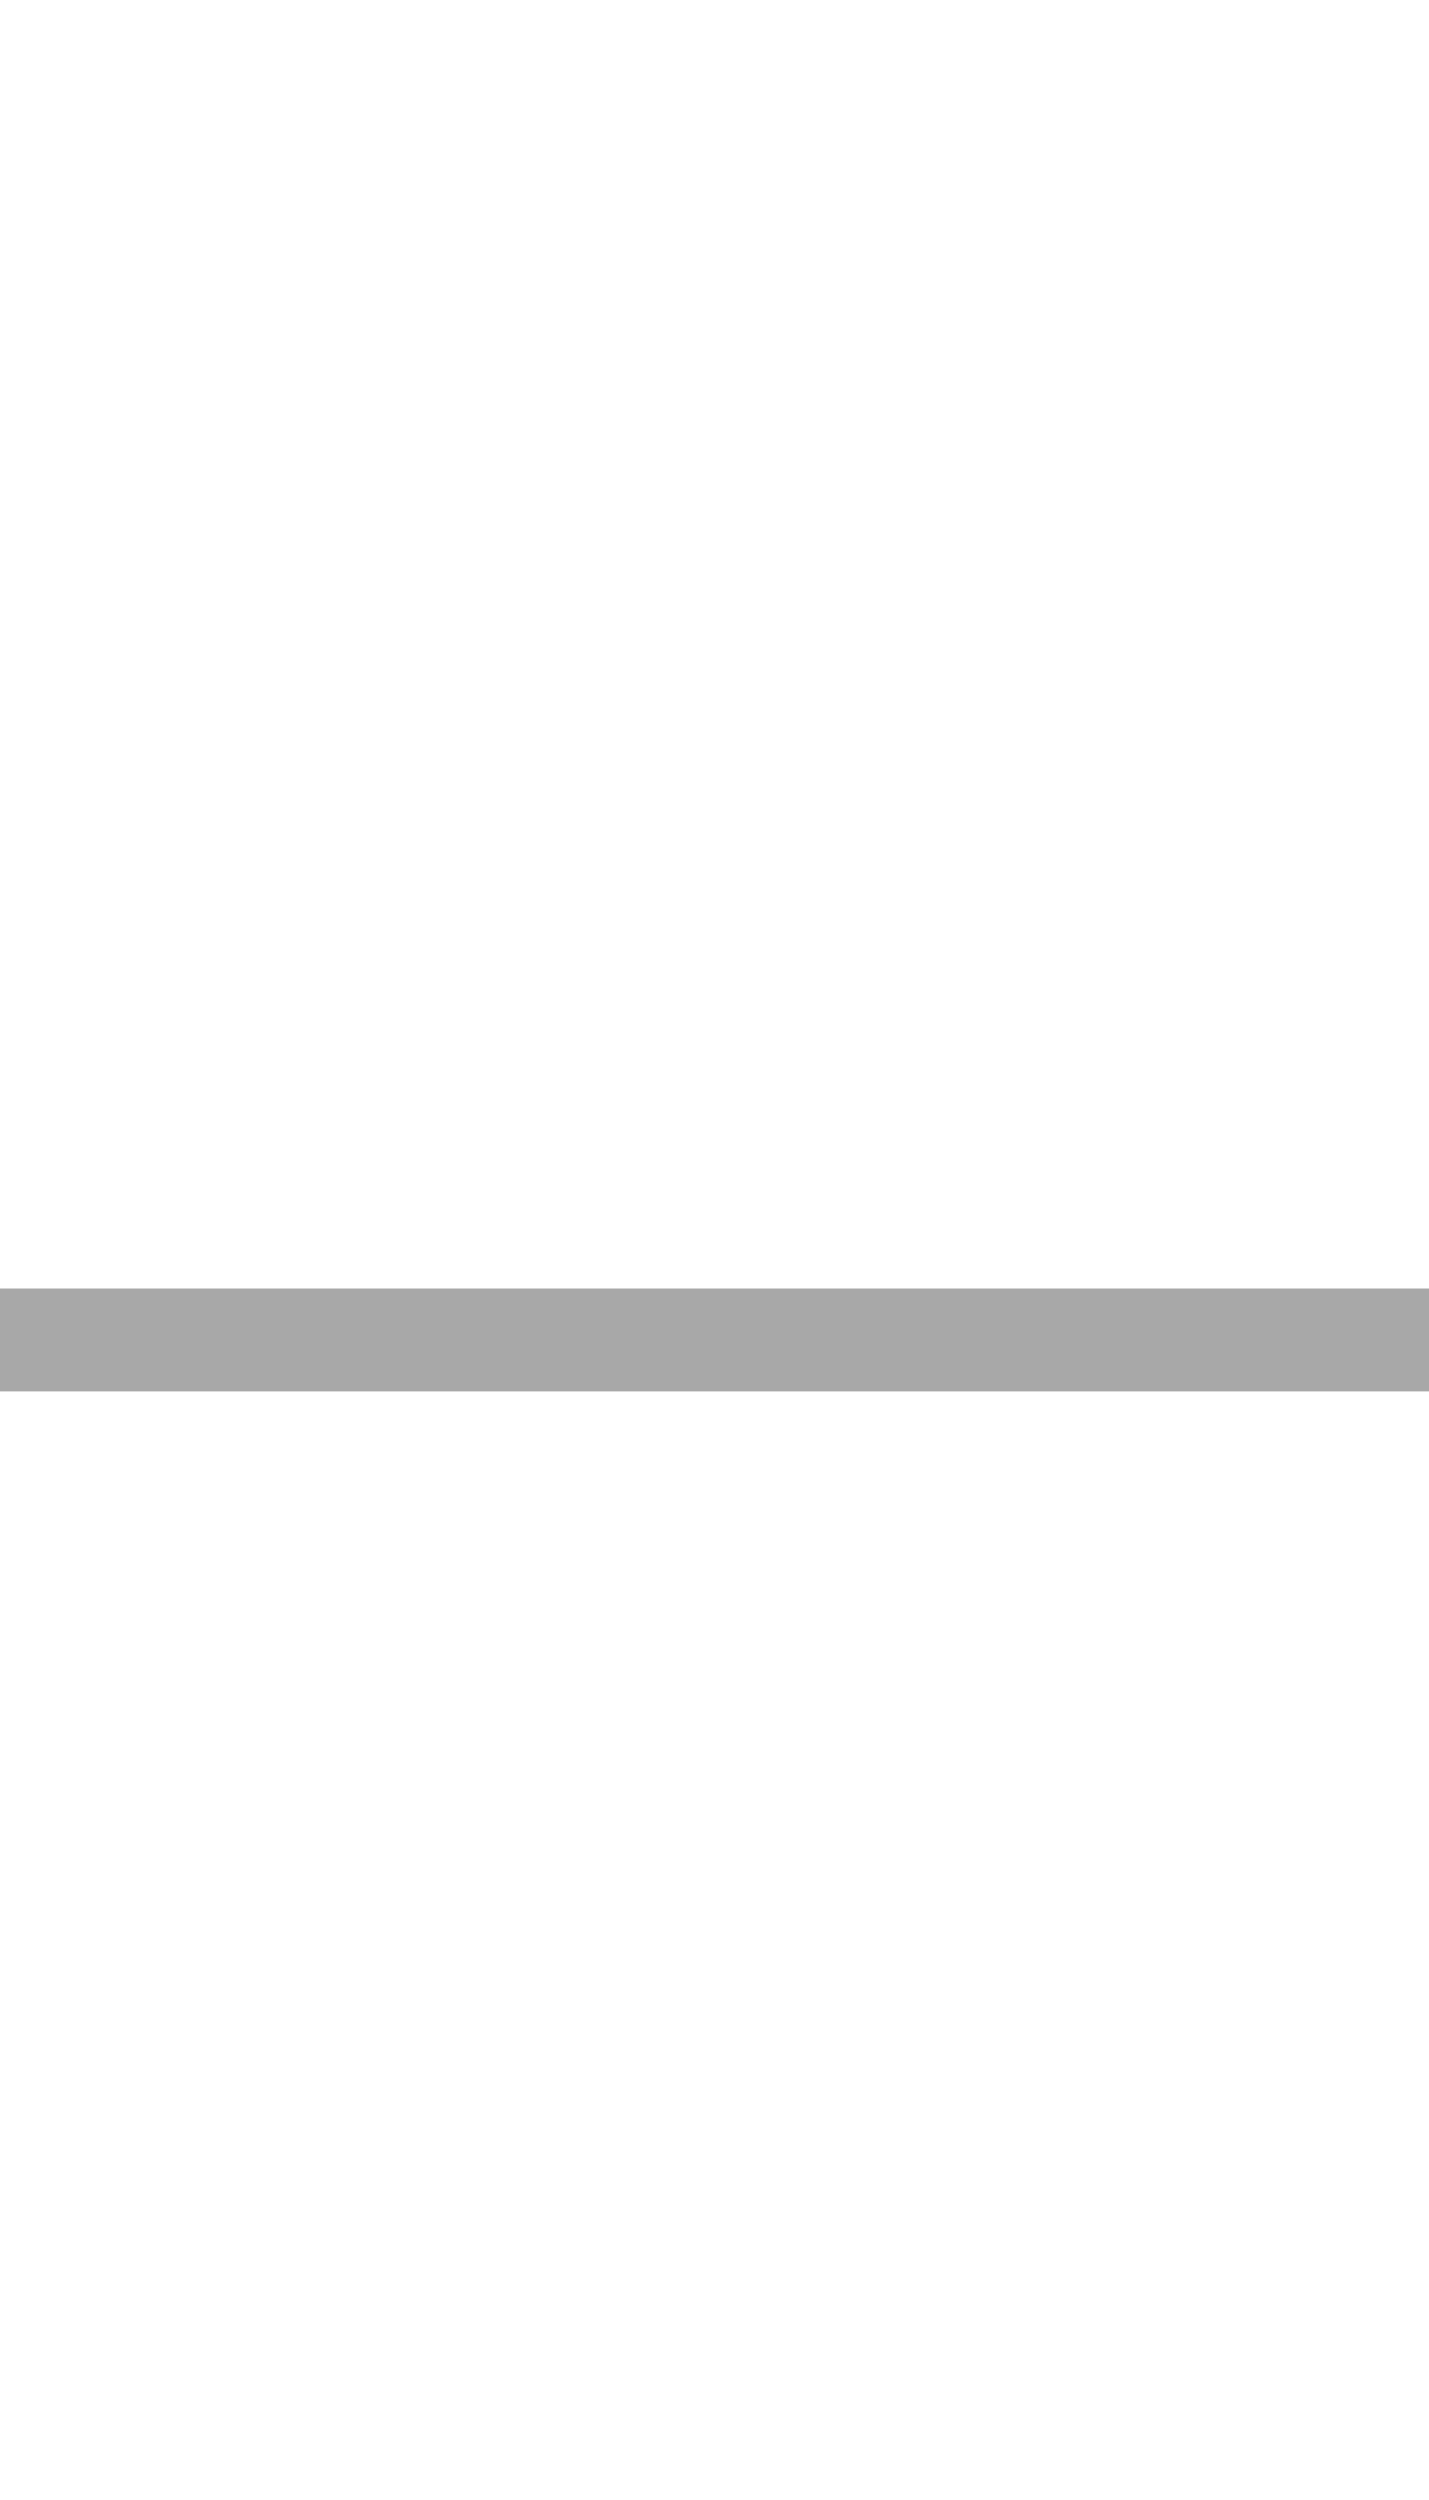
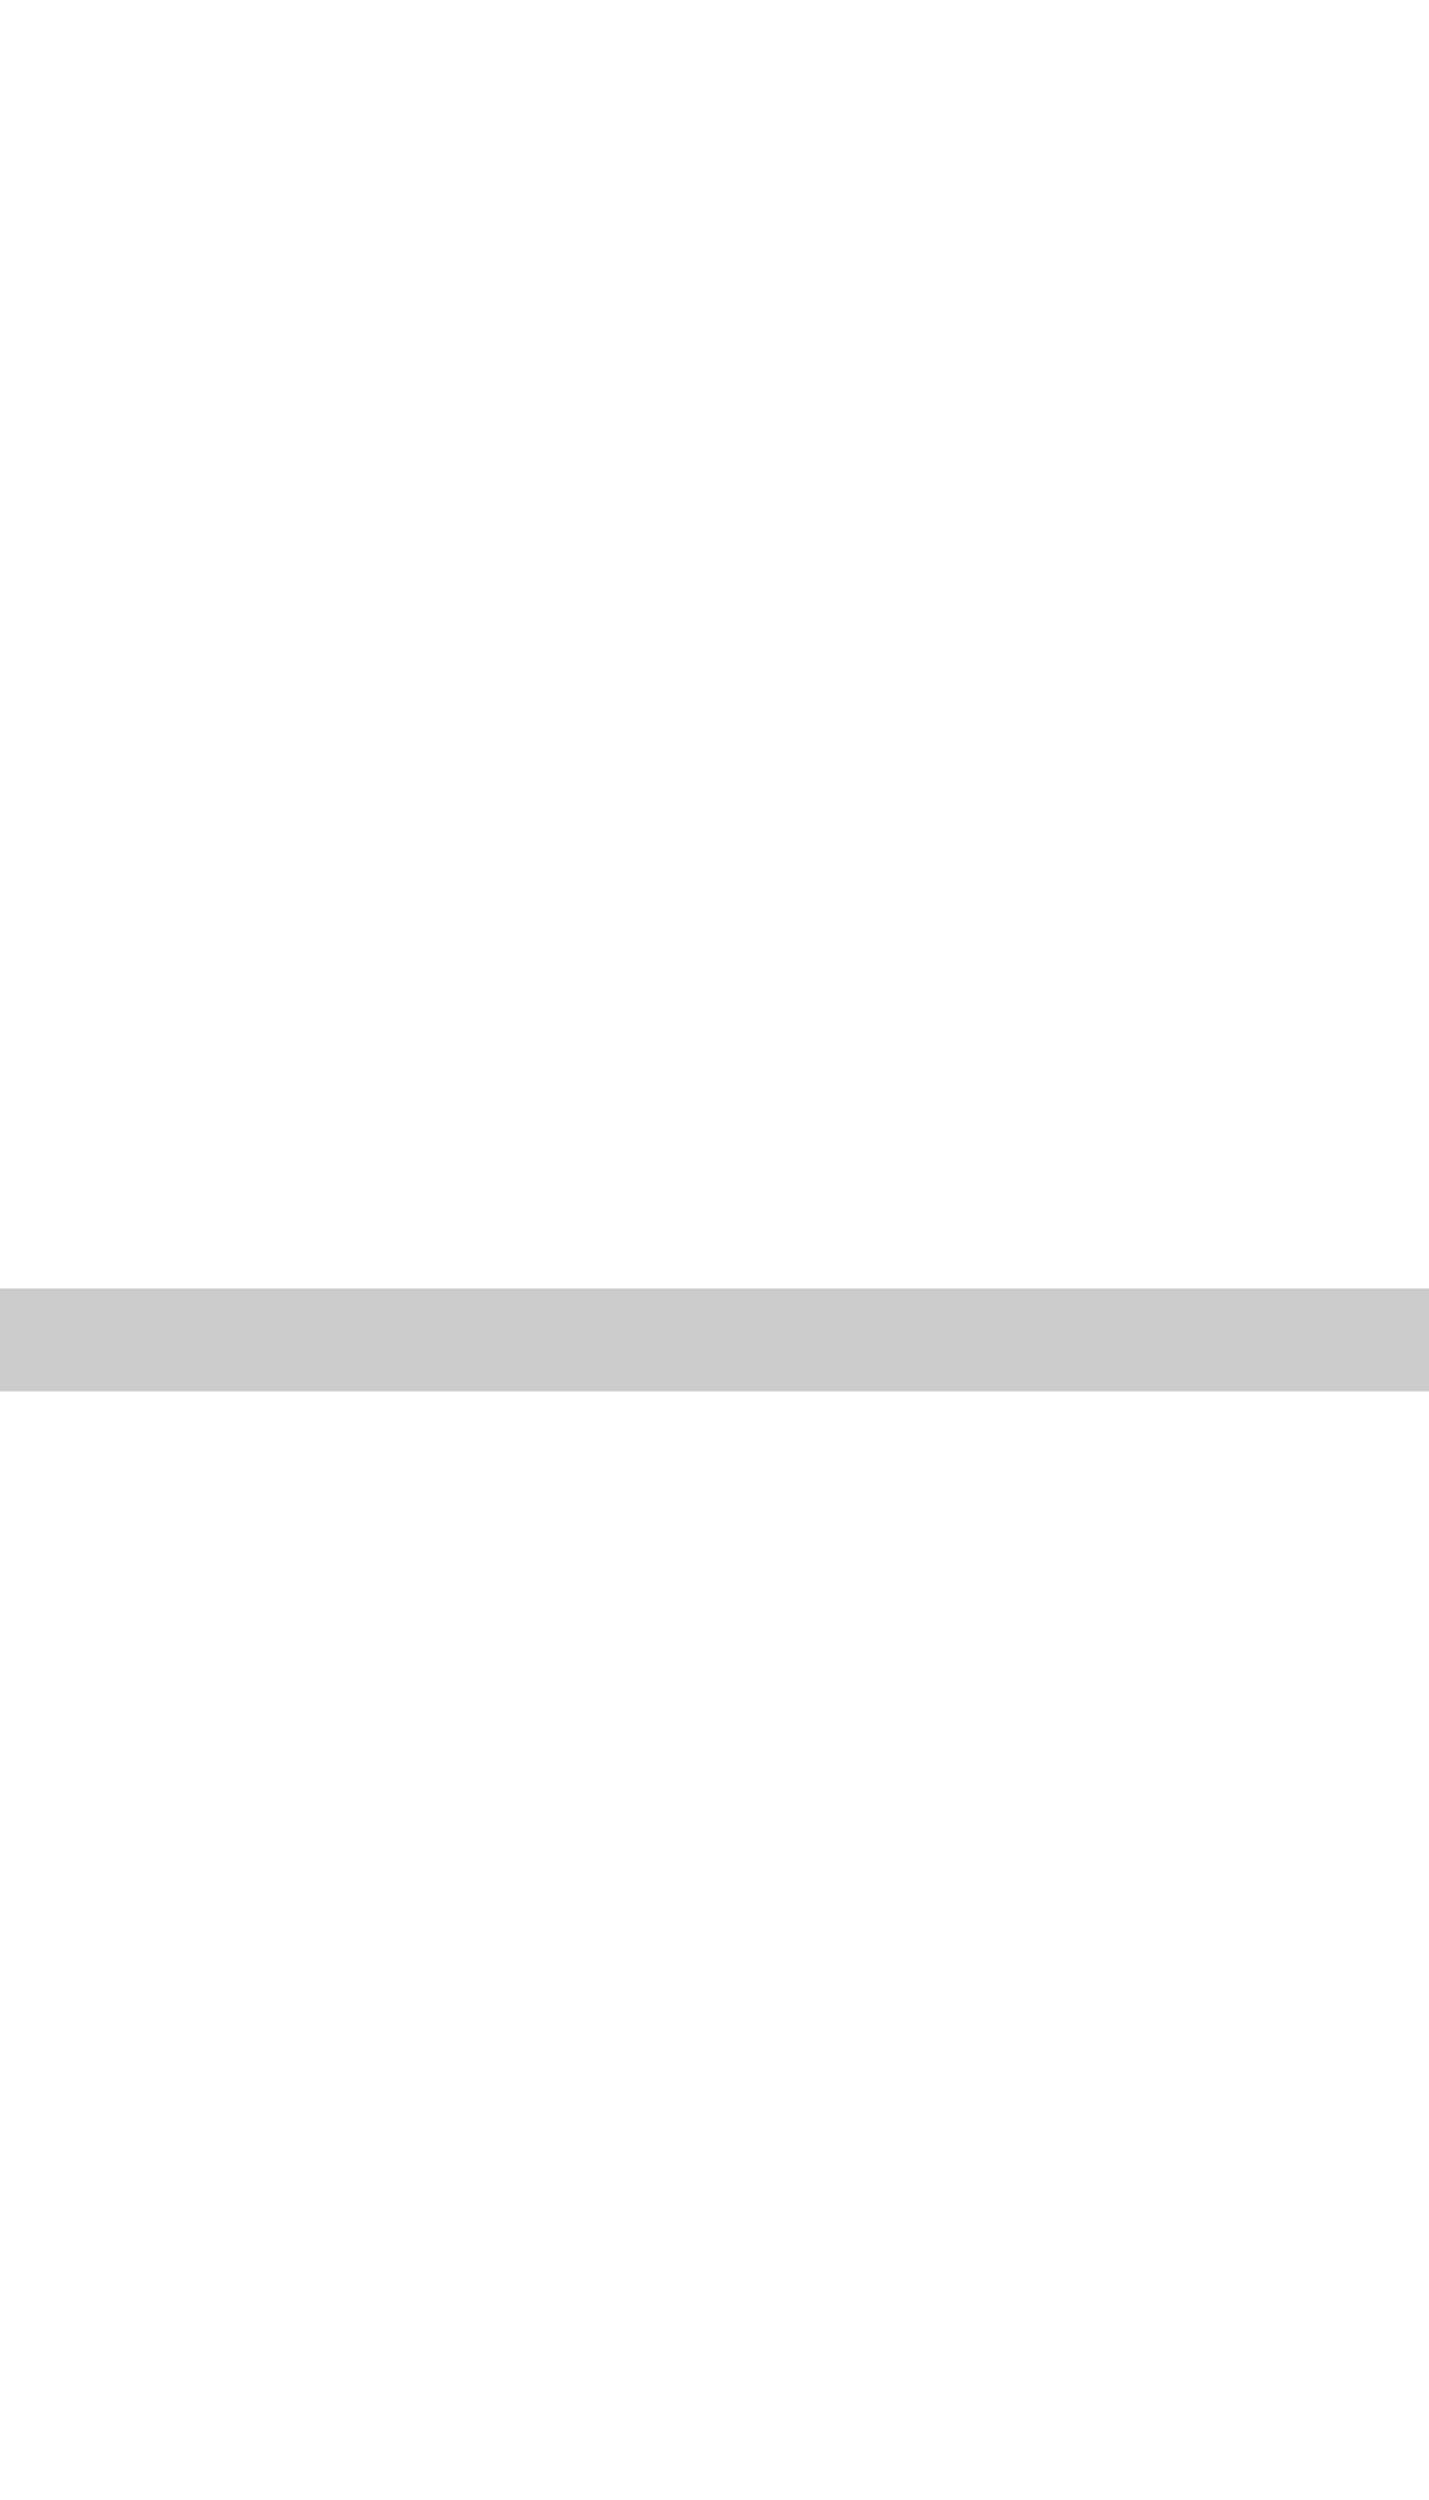
<svg xmlns="http://www.w3.org/2000/svg" viewBox="-50 -88 100 175">
  <style>
    .symbol {
-       fill: #a8a8a8;
+       fill: #cccccc;
      text-anchor: middle;
      dominant-baseline: middle;
      font-family: Helvetica, Arial, sans-serif;
    }
  </style>
  <text cx="50%" cy="50%" font-size="100" class="symbol">—</text>
</svg>
